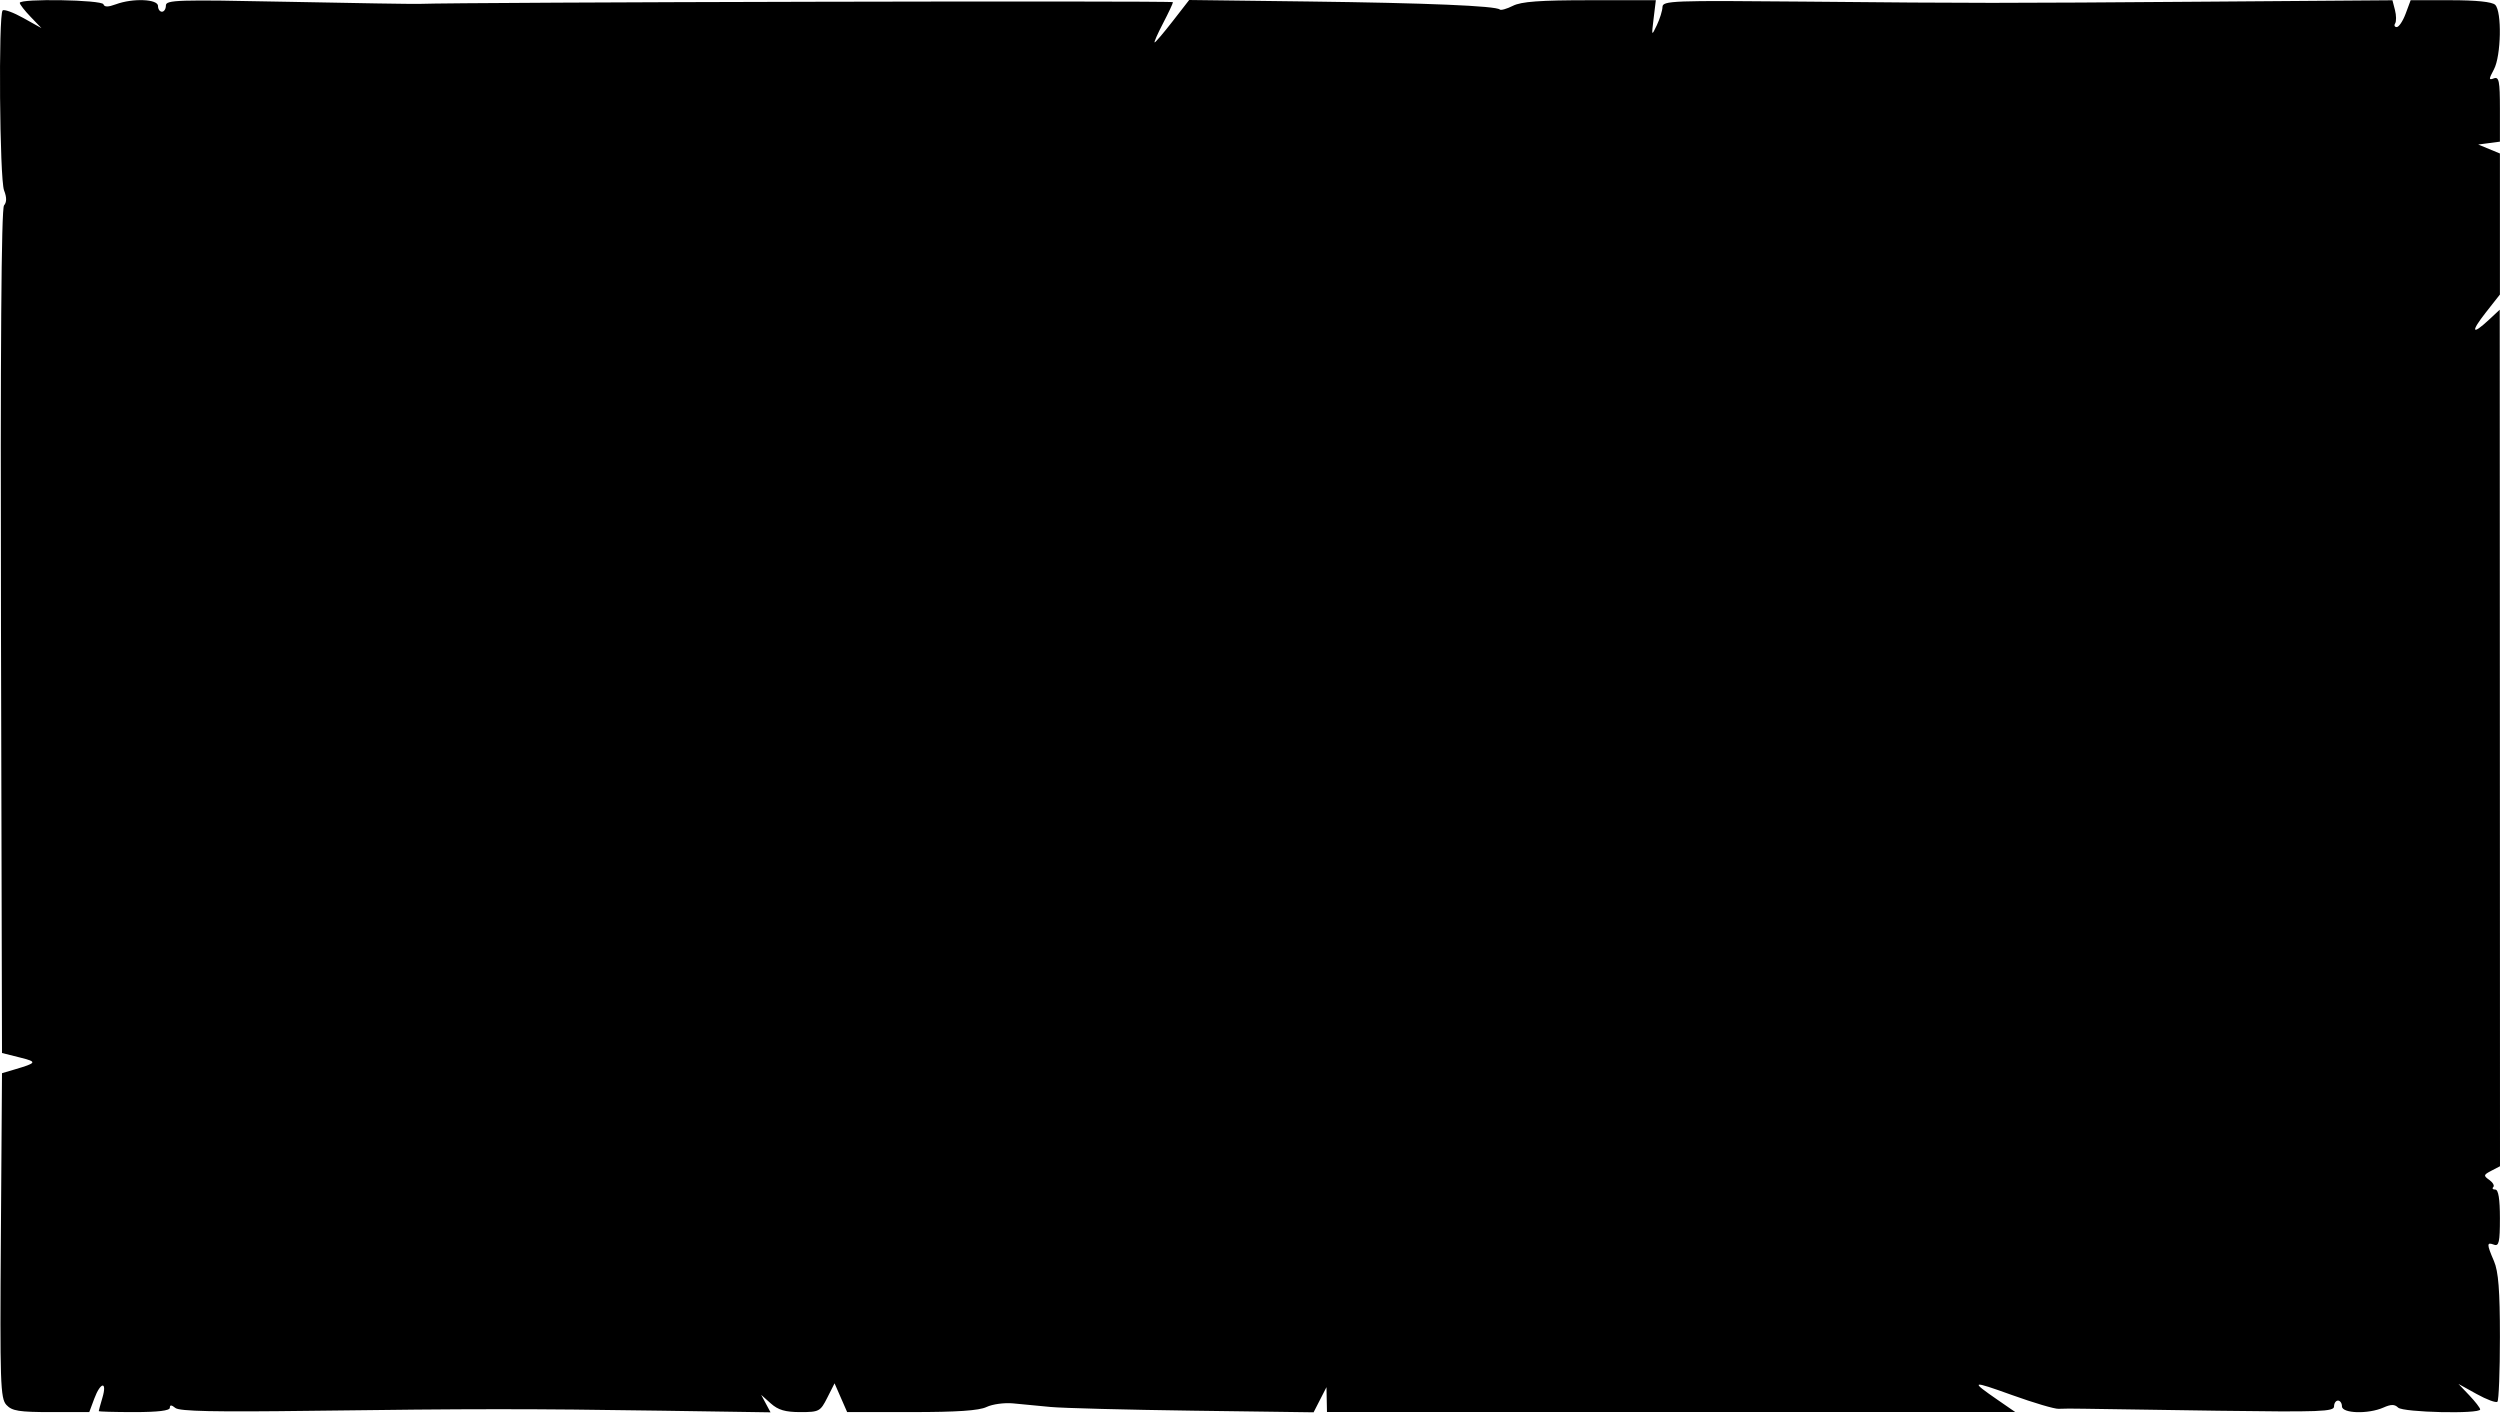
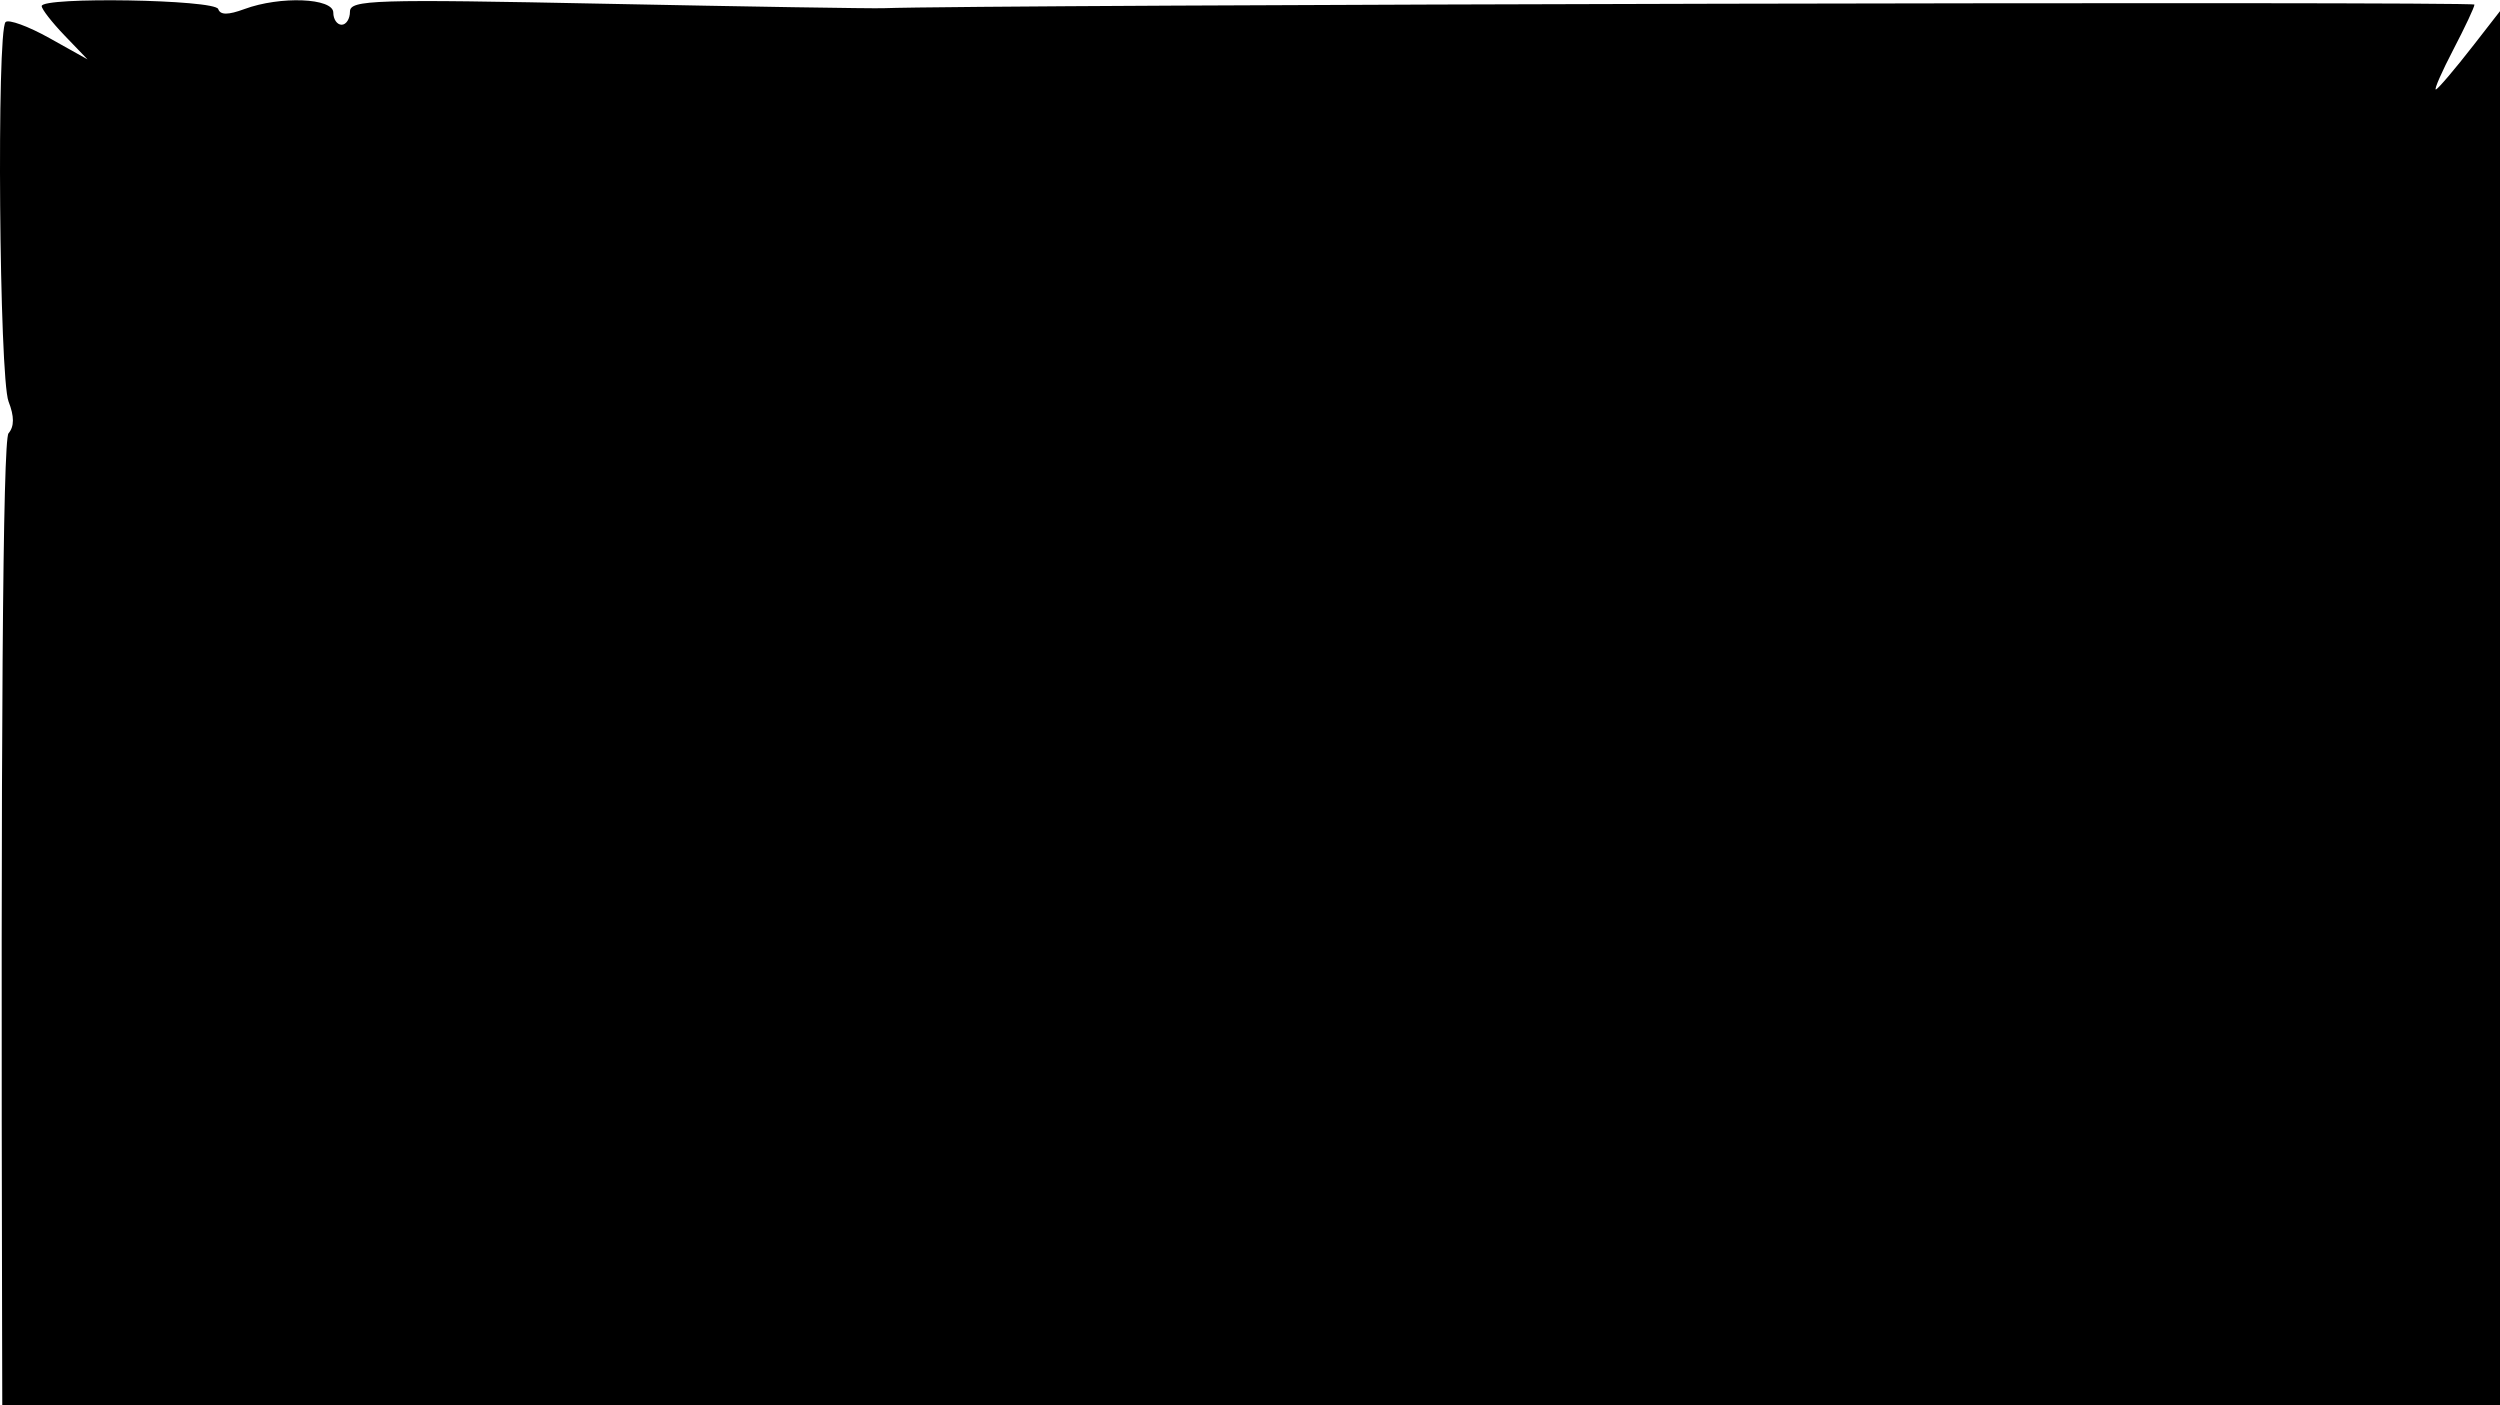
- <svg xmlns="http://www.w3.org/2000/svg" width="616" height="348" viewBox="0 0 616 348" fill="none">
-   <path fill-rule="evenodd" clip-rule="evenodd" d="M4.871 0.71C4.871 1.072 6.074 2.62 7.547 4.152L10.223 6.936L5.761 4.441C3.307 3.07 1.008 2.23 0.652 2.575C-0.409 3.606 -0.091 44.115 0.999 46.901C1.677 48.633 1.676 49.813 0.995 50.609C0.322 51.397 0.077 85.685 0.244 155.619L0.492 259.46L4.871 260.558C9.272 261.662 9.172 261.87 3.411 263.572L0.492 264.434L0.217 304.425C-0.033 340.848 0.089 344.573 1.584 346.178C2.97 347.665 4.69 347.94 12.611 347.94H21.995L23.227 344.632C24.778 340.465 26.456 340.262 25.238 344.389C24.74 346.075 24.333 347.564 24.333 347.698C24.333 347.832 28.274 347.94 33.09 347.94C38.917 347.94 41.848 347.585 41.848 346.88C41.848 346.118 42.237 346.132 43.225 346.928C44.241 347.748 52.975 347.93 76.554 347.624C116.711 347.103 130.155 347.099 163.294 347.599L189.861 348L188.705 345.844L187.55 343.686L189.934 345.813C191.742 347.427 193.493 347.94 197.184 347.94C201.839 347.94 202.127 347.787 203.843 344.395L205.635 340.85L207.185 344.391L208.735 347.931L224.597 347.936C235.843 347.94 241.222 347.575 243.086 346.682C244.531 345.99 247.465 345.589 249.606 345.792C251.747 345.994 255.907 346.391 258.85 346.676C261.794 346.959 277.582 347.371 293.936 347.592L323.67 347.992L325.257 344.894L326.843 341.796L326.905 344.855L326.967 347.914L411.763 347.92L496.557 347.924L492.287 344.976C485.345 340.181 485.607 340.09 495.801 343.754C501.153 345.678 506.298 347.197 507.234 347.13C508.171 347.063 511.018 347.057 513.56 347.114C516.101 347.173 530.991 347.395 546.645 347.608C571.715 347.95 575.108 347.824 575.108 346.551C575.108 345.755 575.546 345.104 576.081 345.104C576.617 345.104 577.055 345.743 577.055 346.522C577.055 348.282 583.533 348.478 587.253 346.832C589.169 345.984 590.026 345.984 590.899 346.832C592.129 348.026 611.113 348.451 611.113 347.283C611.113 346.921 609.908 345.36 608.437 343.811L605.761 340.997L610.255 343.49C612.727 344.861 615.026 345.715 615.364 345.386C615.702 345.058 615.979 337.893 615.979 329.464C615.979 317.981 615.613 313.288 614.519 310.745C612.697 306.51 612.697 306.008 614.519 306.687C615.736 307.141 615.979 306.059 615.979 300.171C615.979 295.422 615.607 293.11 614.843 293.11C614.219 293.11 613.994 292.833 614.342 292.495C614.69 292.156 614.247 291.361 613.355 290.729C611.877 289.679 611.922 289.481 613.868 288.47L616 287.361L615.966 181.838L615.932 76.316L613.226 78.834C609.047 82.724 608.711 81.821 612.528 76.963L615.979 72.572V55.196V37.819L613.303 36.715L610.627 35.611L613.303 35.259L615.979 34.905V26.832C615.979 20.015 615.75 18.843 614.507 19.306C613.195 19.796 613.195 19.557 614.507 17.091C616.283 13.755 616.491 2.82 614.811 1.187C614.057 0.455 610.161 0.053 603.816 0.053H593.988L592.757 3.362C592.079 5.181 591.09 6.67 590.557 6.67C590.025 6.67 589.848 6.265 590.164 5.769C590.479 5.272 590.458 3.786 590.117 2.466L589.498 0.065L544.595 0.403C490.675 0.807 488.563 0.807 444.469 0.397C411.951 0.094 409.678 0.18 409.637 1.717C409.613 2.621 408.988 4.638 408.25 6.198C406.93 8.983 406.915 8.952 407.453 4.543L408 0.053H391.762C379.43 0.053 374.865 0.385 372.778 1.433C371.267 2.192 369.814 2.603 369.548 2.345C368.625 1.448 351.599 0.735 322.398 0.369L293.013 0L288.951 5.226C286.718 8.1 284.716 10.452 284.504 10.452C284.292 10.452 285.22 8.339 286.567 5.756C287.914 3.174 289.016 0.825 289.016 0.536C289.016 0.136 115.002 0.531 103.154 0.959C101.816 1.007 87.255 0.773 70.798 0.441C43.641 -0.11 40.875 -0.025 40.875 1.362C40.875 2.202 40.438 2.889 39.902 2.889C39.367 2.889 38.929 2.251 38.929 1.471C38.929 -0.24 32.734 -0.488 28.552 1.057C26.633 1.766 25.731 1.766 25.488 1.057C25.106 -0.057 4.871 -0.397 4.871 0.71Z" fill="black" />
+ <svg xmlns="http://www.w3.org/2000/svg" width="292" height="164" viewBox="0 0 292 164" fill="none">
+   <path fill-rule="evenodd" clip-rule="evenodd" d="M4.87.71c0 .362 1.204 1.91 2.677 3.442l2.676 2.784L5.76 4.441C3.307 3.07 1.008 2.231.652 2.575-.408 3.605-.09 44.115 1 46.902c.678 1.731.677 2.911-.004 3.707-.673.788-.918 35.076-.75 105.01L.491 259.46l4.379 1.098c4.4 1.104 4.3 1.312-1.46 3.014l-2.92.862-.274 39.991c-.25 36.423-.128 40.148 1.367 41.753 1.386 1.487 3.106 1.762 11.027 1.762h9.384l1.232-3.308c1.551-4.167 3.229-4.37 2.01-.243-.497 1.686-.904 3.175-.904 3.309 0 .134 3.94.242 8.758.242 5.826 0 8.757-.355 8.757-1.06 0-.762.389-.748 1.377.048 1.016.82 9.75 1.002 33.33.696 40.156-.521 53.6-.525 86.739-.025l26.567.401-1.156-2.156-1.155-2.158 2.384 2.127c1.808 1.614 3.559 2.127 7.25 2.127 4.655 0 4.943-.153 6.659-3.545l1.792-3.545 1.55 3.541 1.55 3.54 15.862.005c11.246.004 16.625-.361 18.489-1.254 1.445-.692 4.379-1.093 6.52-.89 2.141.202 6.301.599 9.244.884 2.944.283 18.732.695 35.086.916l29.734.4 1.587-3.098 1.586-3.098.062 3.059.062 3.059 84.796.006 84.794.004-4.27-2.948c-6.942-4.795-6.68-4.886 3.514-1.222 5.352 1.924 10.497 3.443 11.433 3.376.937-.067 3.784-.073 6.326-.016 2.541.059 17.431.281 33.085.494 25.07.342 28.463.216 28.463-1.057 0-.796.438-1.447.973-1.447.536 0 .974.639.974 1.418 0 1.76 6.478 1.956 10.198.31 1.916-.848 2.773-.848 3.646 0 1.23 1.194 20.214 1.619 20.214.451 0-.362-1.205-1.923-2.676-3.472l-2.676-2.814 4.494 2.493c2.472 1.371 4.771 2.225 5.109 1.896.338-.328.615-7.493.615-15.922 0-11.483-.366-16.176-1.46-18.719-1.822-4.235-1.822-4.737 0-4.058 1.217.454 1.46-.628 1.46-6.516 0-4.749-.372-7.061-1.136-7.061-.624 0-.849-.277-.501-.615.348-.339-.095-1.134-.987-1.766-1.478-1.05-1.433-1.248.513-2.259l2.132-1.109-.034-105.523-.034-105.522-2.706 2.518c-4.179 3.89-4.515 2.987-.698-1.871l3.451-4.39V37.818l-2.676-1.104-2.676-1.104 2.676-.352 2.676-.354v-8.073c0-6.817-.229-7.99-1.472-7.526-1.312.49-1.312.251 0-2.215 1.776-3.336 1.984-14.271.304-15.904-.754-.732-4.65-1.134-10.995-1.134h-9.828l-1.231 3.309c-.678 1.82-1.667 3.308-2.2 3.308-.532 0-.709-.405-.393-.901.315-.497.294-1.983-.047-3.303l-.619-2.4-44.903.337c-53.92.404-56.032.404-100.126-.006-32.518-.303-34.791-.217-34.832 1.32-.024.904-.649 2.92-1.387 4.48-1.32 2.786-1.335 2.755-.797-1.654L408 .053h-16.238c-12.332 0-16.897.332-18.984 1.38-1.511.76-2.964 1.17-3.23.912-.923-.897-17.949-1.61-47.15-1.976L293.013 0l-4.062 5.226c-2.233 2.874-4.235 5.226-4.447 5.226-.212 0 .716-2.113 2.063-4.696 1.347-2.582 2.449-4.93 2.449-5.22 0-.4-174.014-.005-185.862.423-1.338.048-15.899-.186-32.356-.518-27.157-.55-29.923-.466-29.923.921 0 .84-.438 1.527-.973 1.527-.535 0-.973-.638-.973-1.418 0-1.711-6.195-1.959-10.377-.414-1.919.709-2.821.709-3.064 0C25.106-.057 4.87-.397 4.87.71Z" fill="#000" />
</svg>
